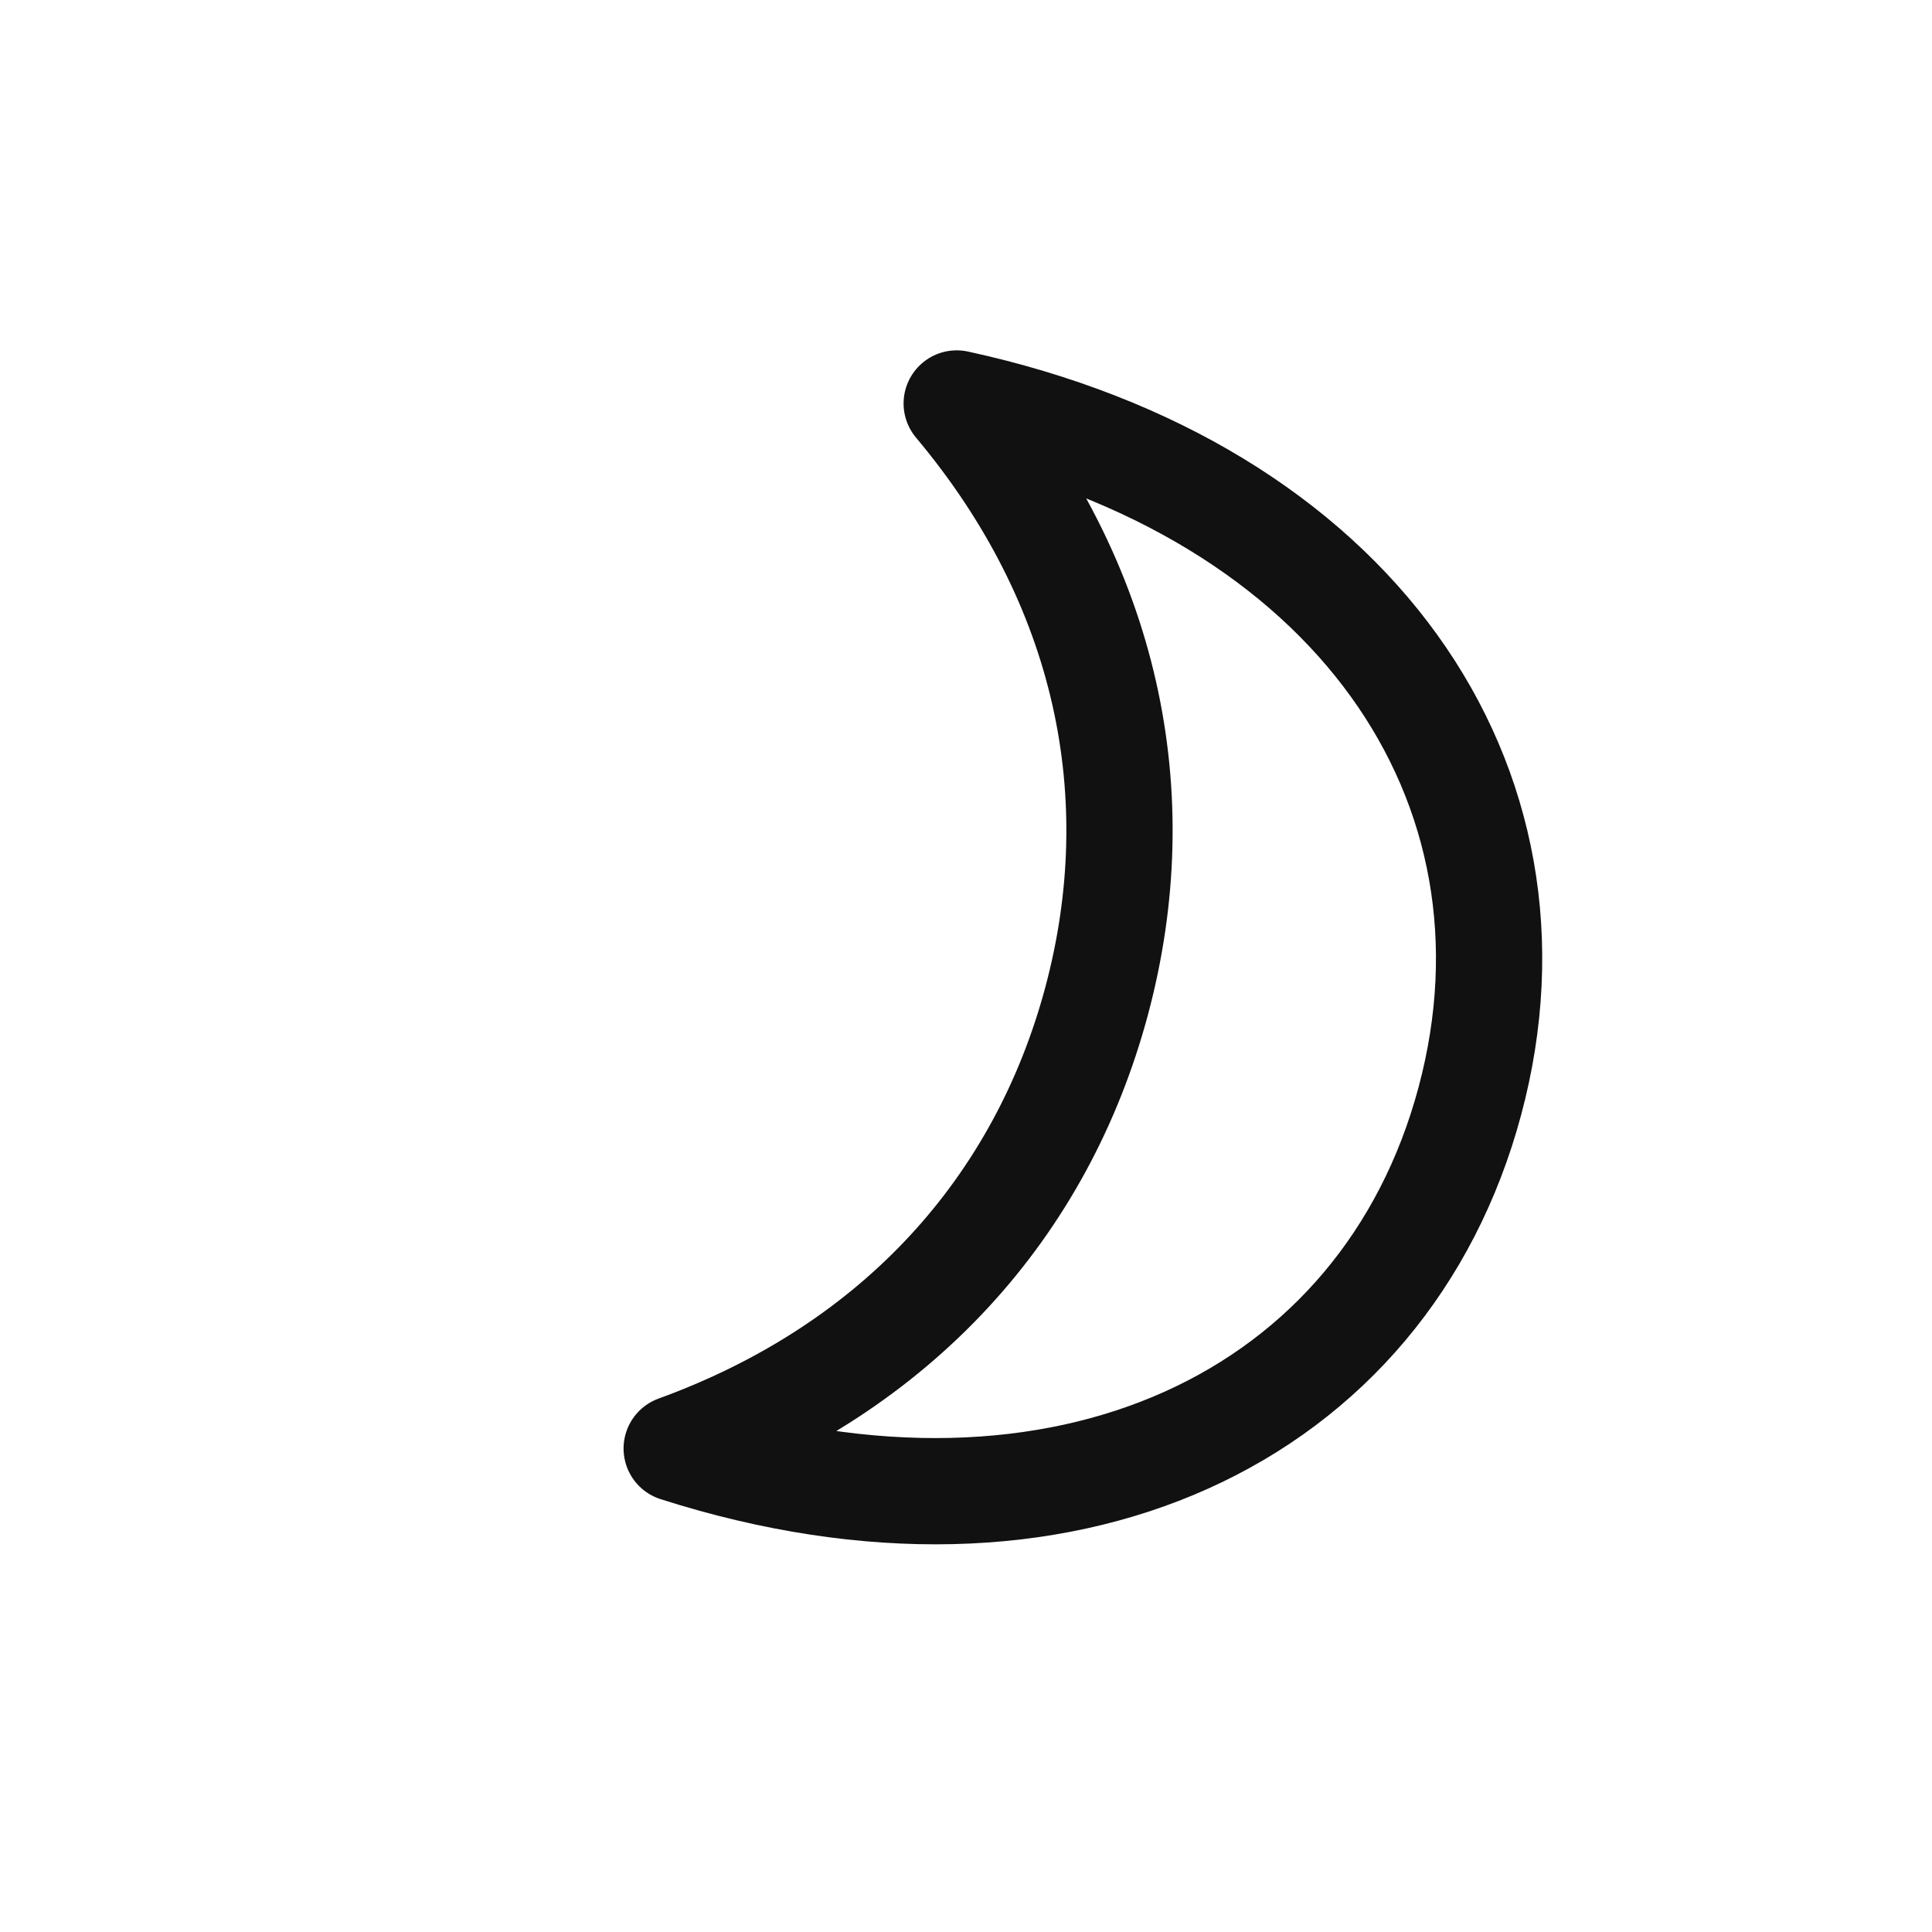
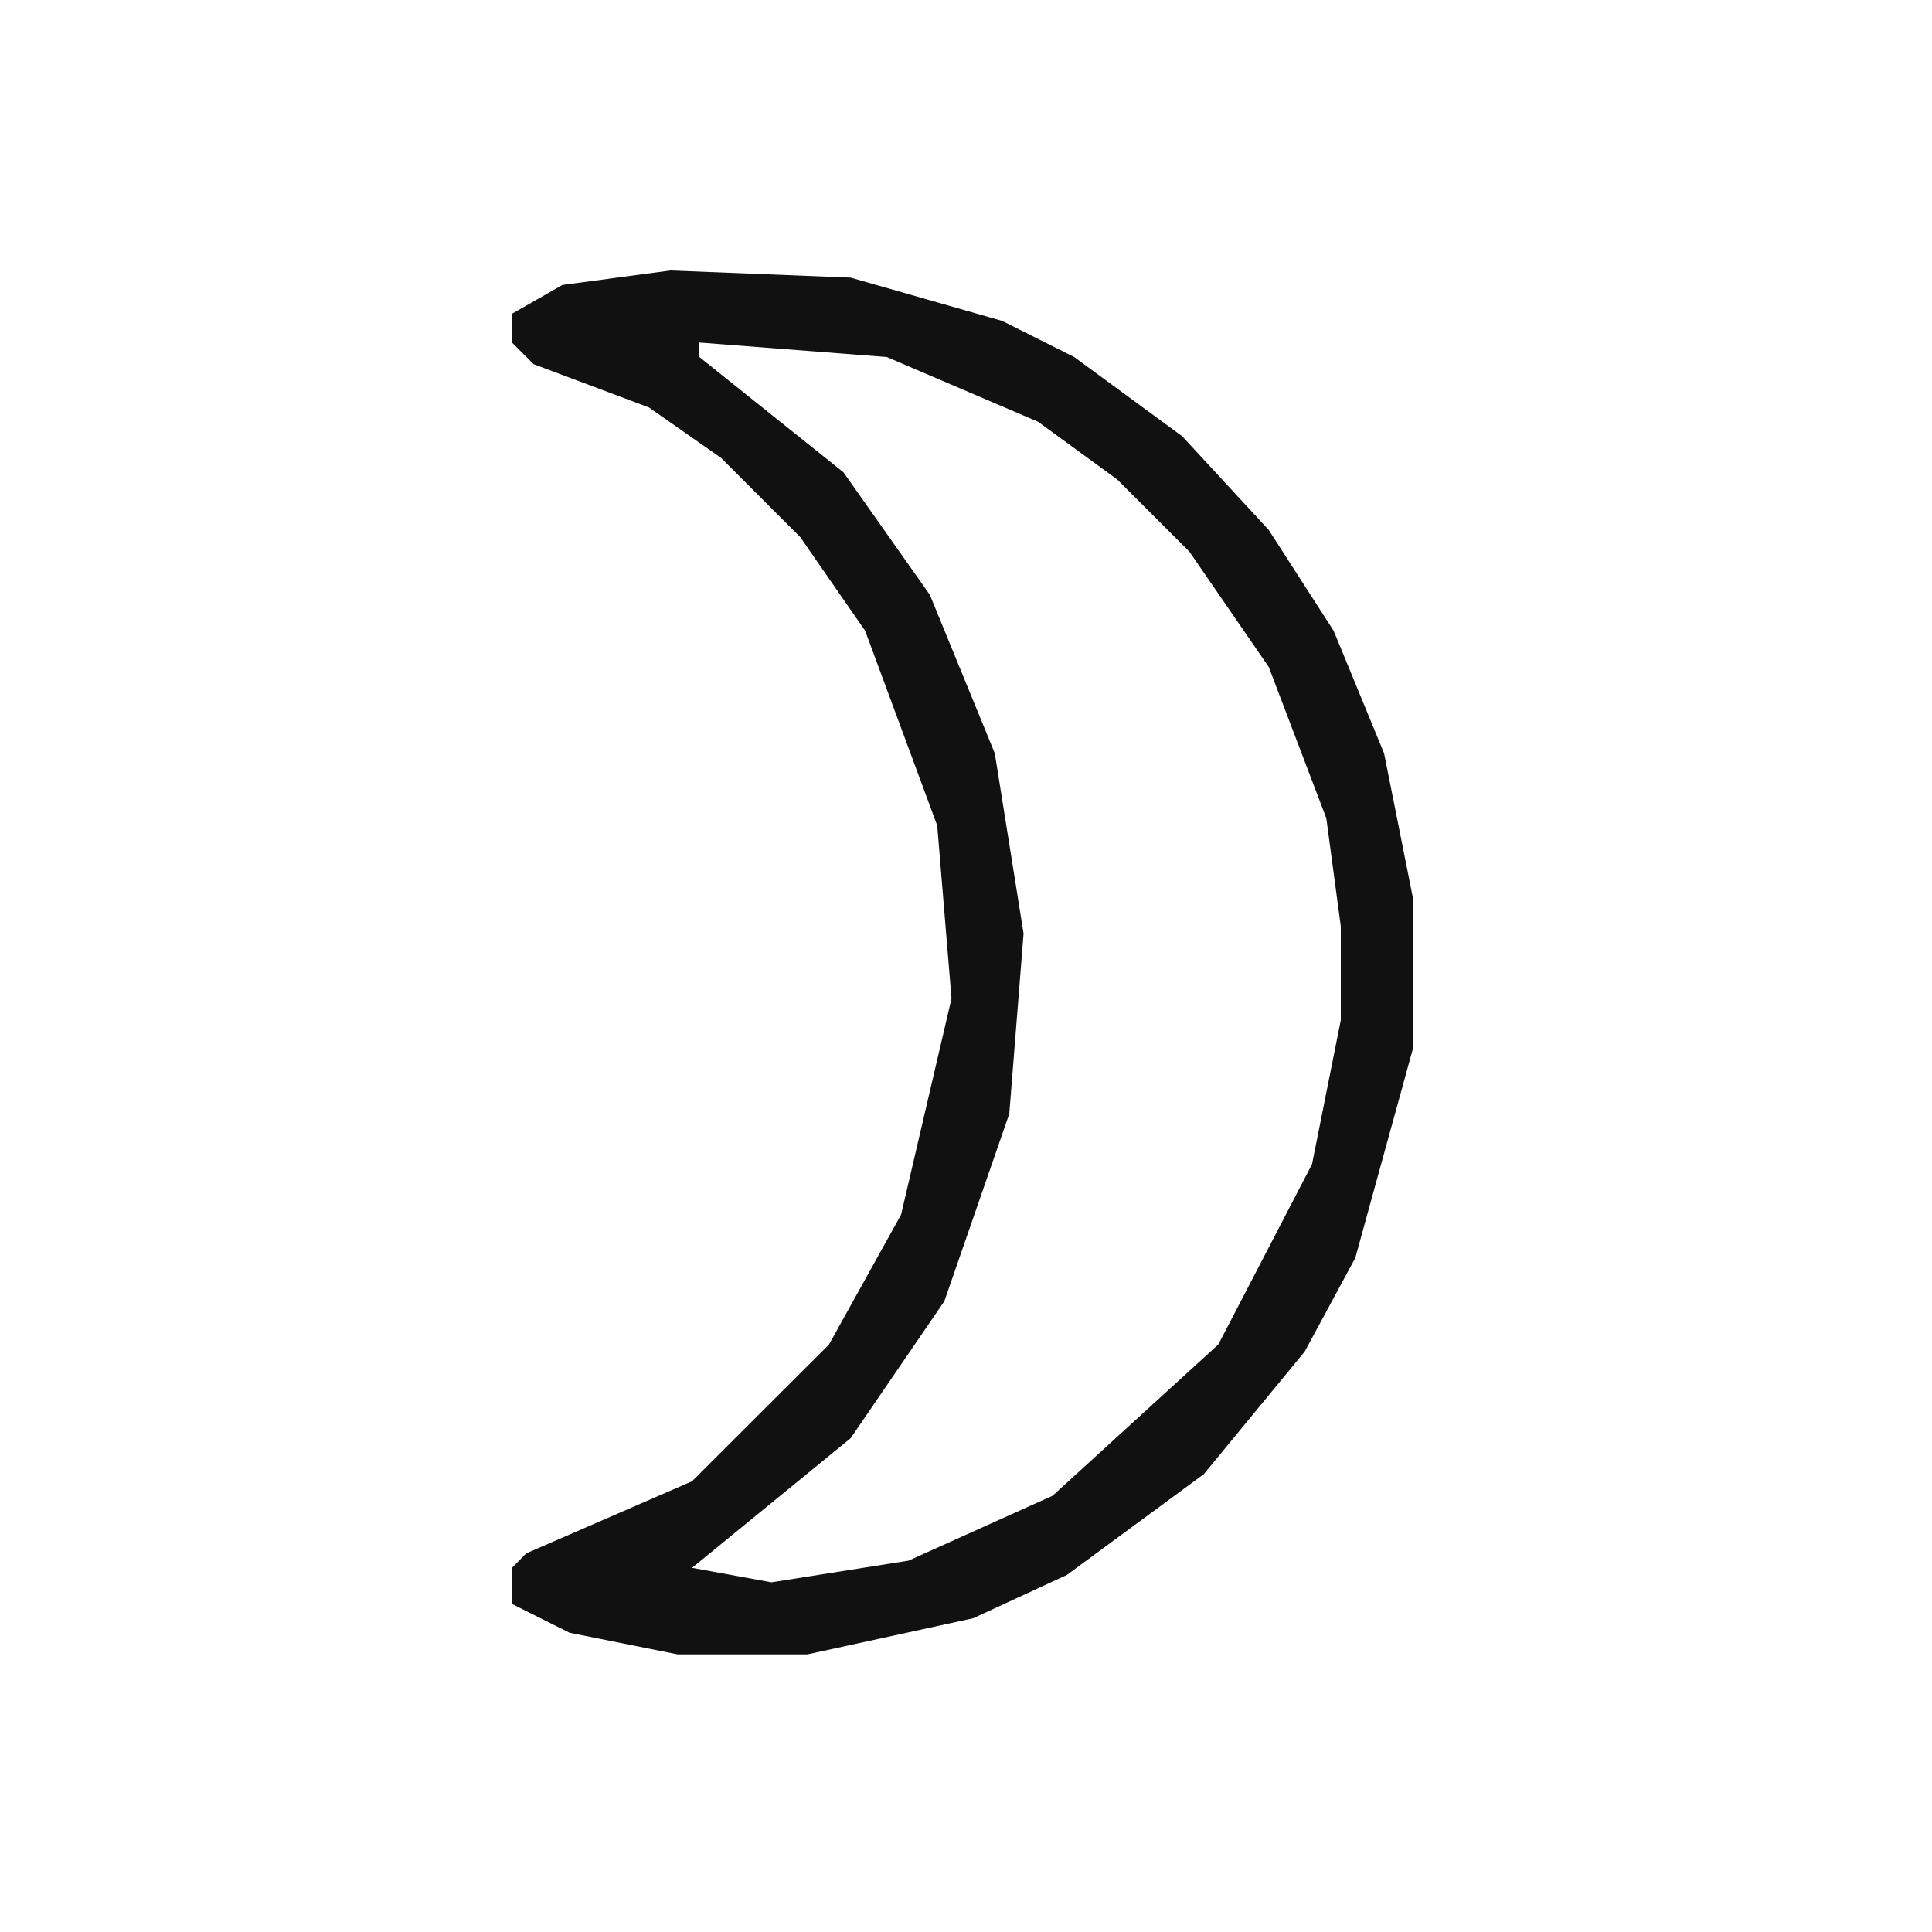
<svg xmlns="http://www.w3.org/2000/svg" viewBox="0 0 100 100" role="img" aria-label="Moon">
-   <g transform="rotate(15 50 50)" fill="none" stroke="#111111" stroke-width="5.5" stroke-linecap="round" stroke-linejoin="round">
-     <path d="M42 22C63 21 77 33 77 50C77 67 63 79 42 78C52 71 57 61 57 50C57 39 52 29 42 22Z" />
-   </g>
+   <path d="M29.11,14.75 L26.50,16.24 L26.50,17.73 L27.62,18.85 L33.59,21.09 L37.32,23.70 L41.42,27.80 L44.78,32.65 L48.51,42.73 L49.25,51.68 L46.64,62.87 L42.91,69.59 L35.82,76.67 L27.24,80.40 L26.50,81.15 L26.50,83.02 L29.48,84.51 L35.08,85.63 L41.79,85.63 L50.37,83.76 L55.22,81.52 L62.31,76.30 L67.53,69.96 L70.15,65.11 L73.13,54.29 L73.13,46.46 L71.64,38.99 L69.03,32.65 L65.67,27.43 L61.19,22.58 L55.60,18.48 L51.87,16.61 L44.03,14.37 L34.70,14.00 Z M36.20,17.73 L45.90,18.48 L53.73,21.83 L57.83,24.82 L61.56,28.55 L65.67,34.52 L68.65,42.35 L69.40,47.95 L69.40,52.80 L67.91,60.26 L63.06,69.59 L54.48,77.42 L47.02,80.78 L39.93,81.90 L35.82,81.15 L44.03,74.44 L48.88,67.35 L52.24,57.65 L52.98,48.32 L51.49,38.99 L48.13,30.79 L43.66,24.45 L36.20,18.48 Z" fill="#111111" fill-rule="evenodd" clip-rule="evenodd" />
</svg>
